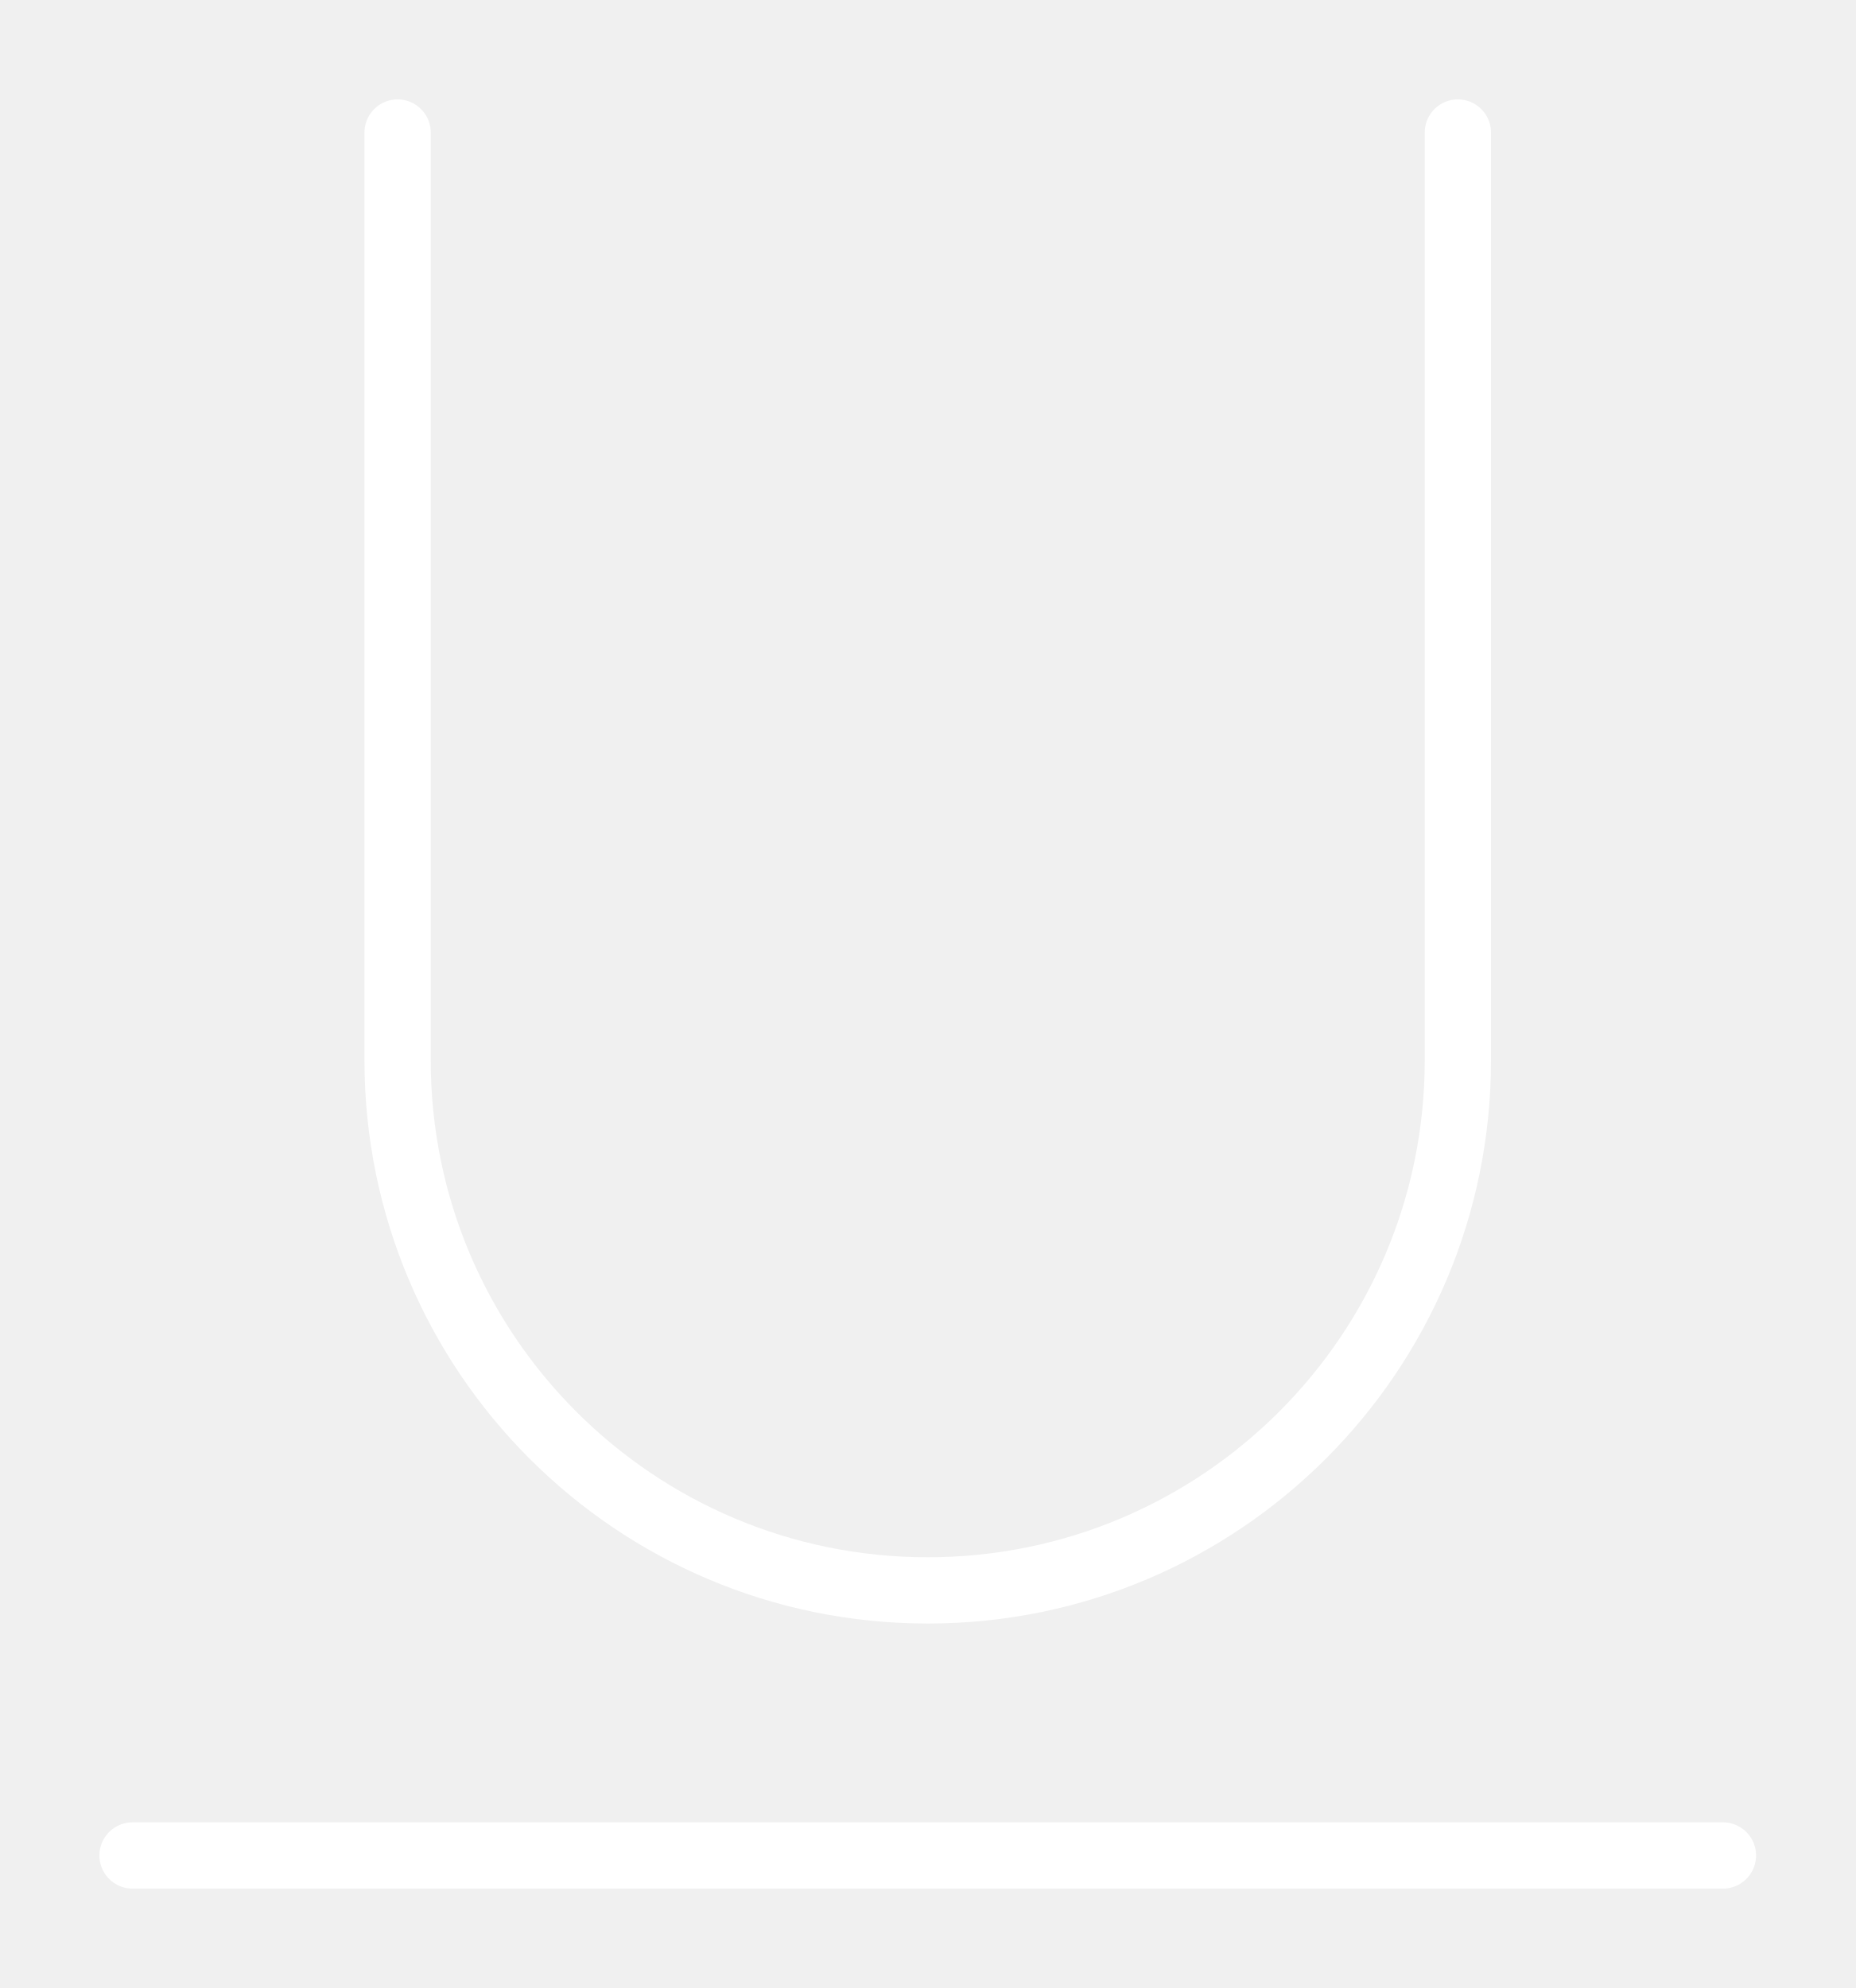
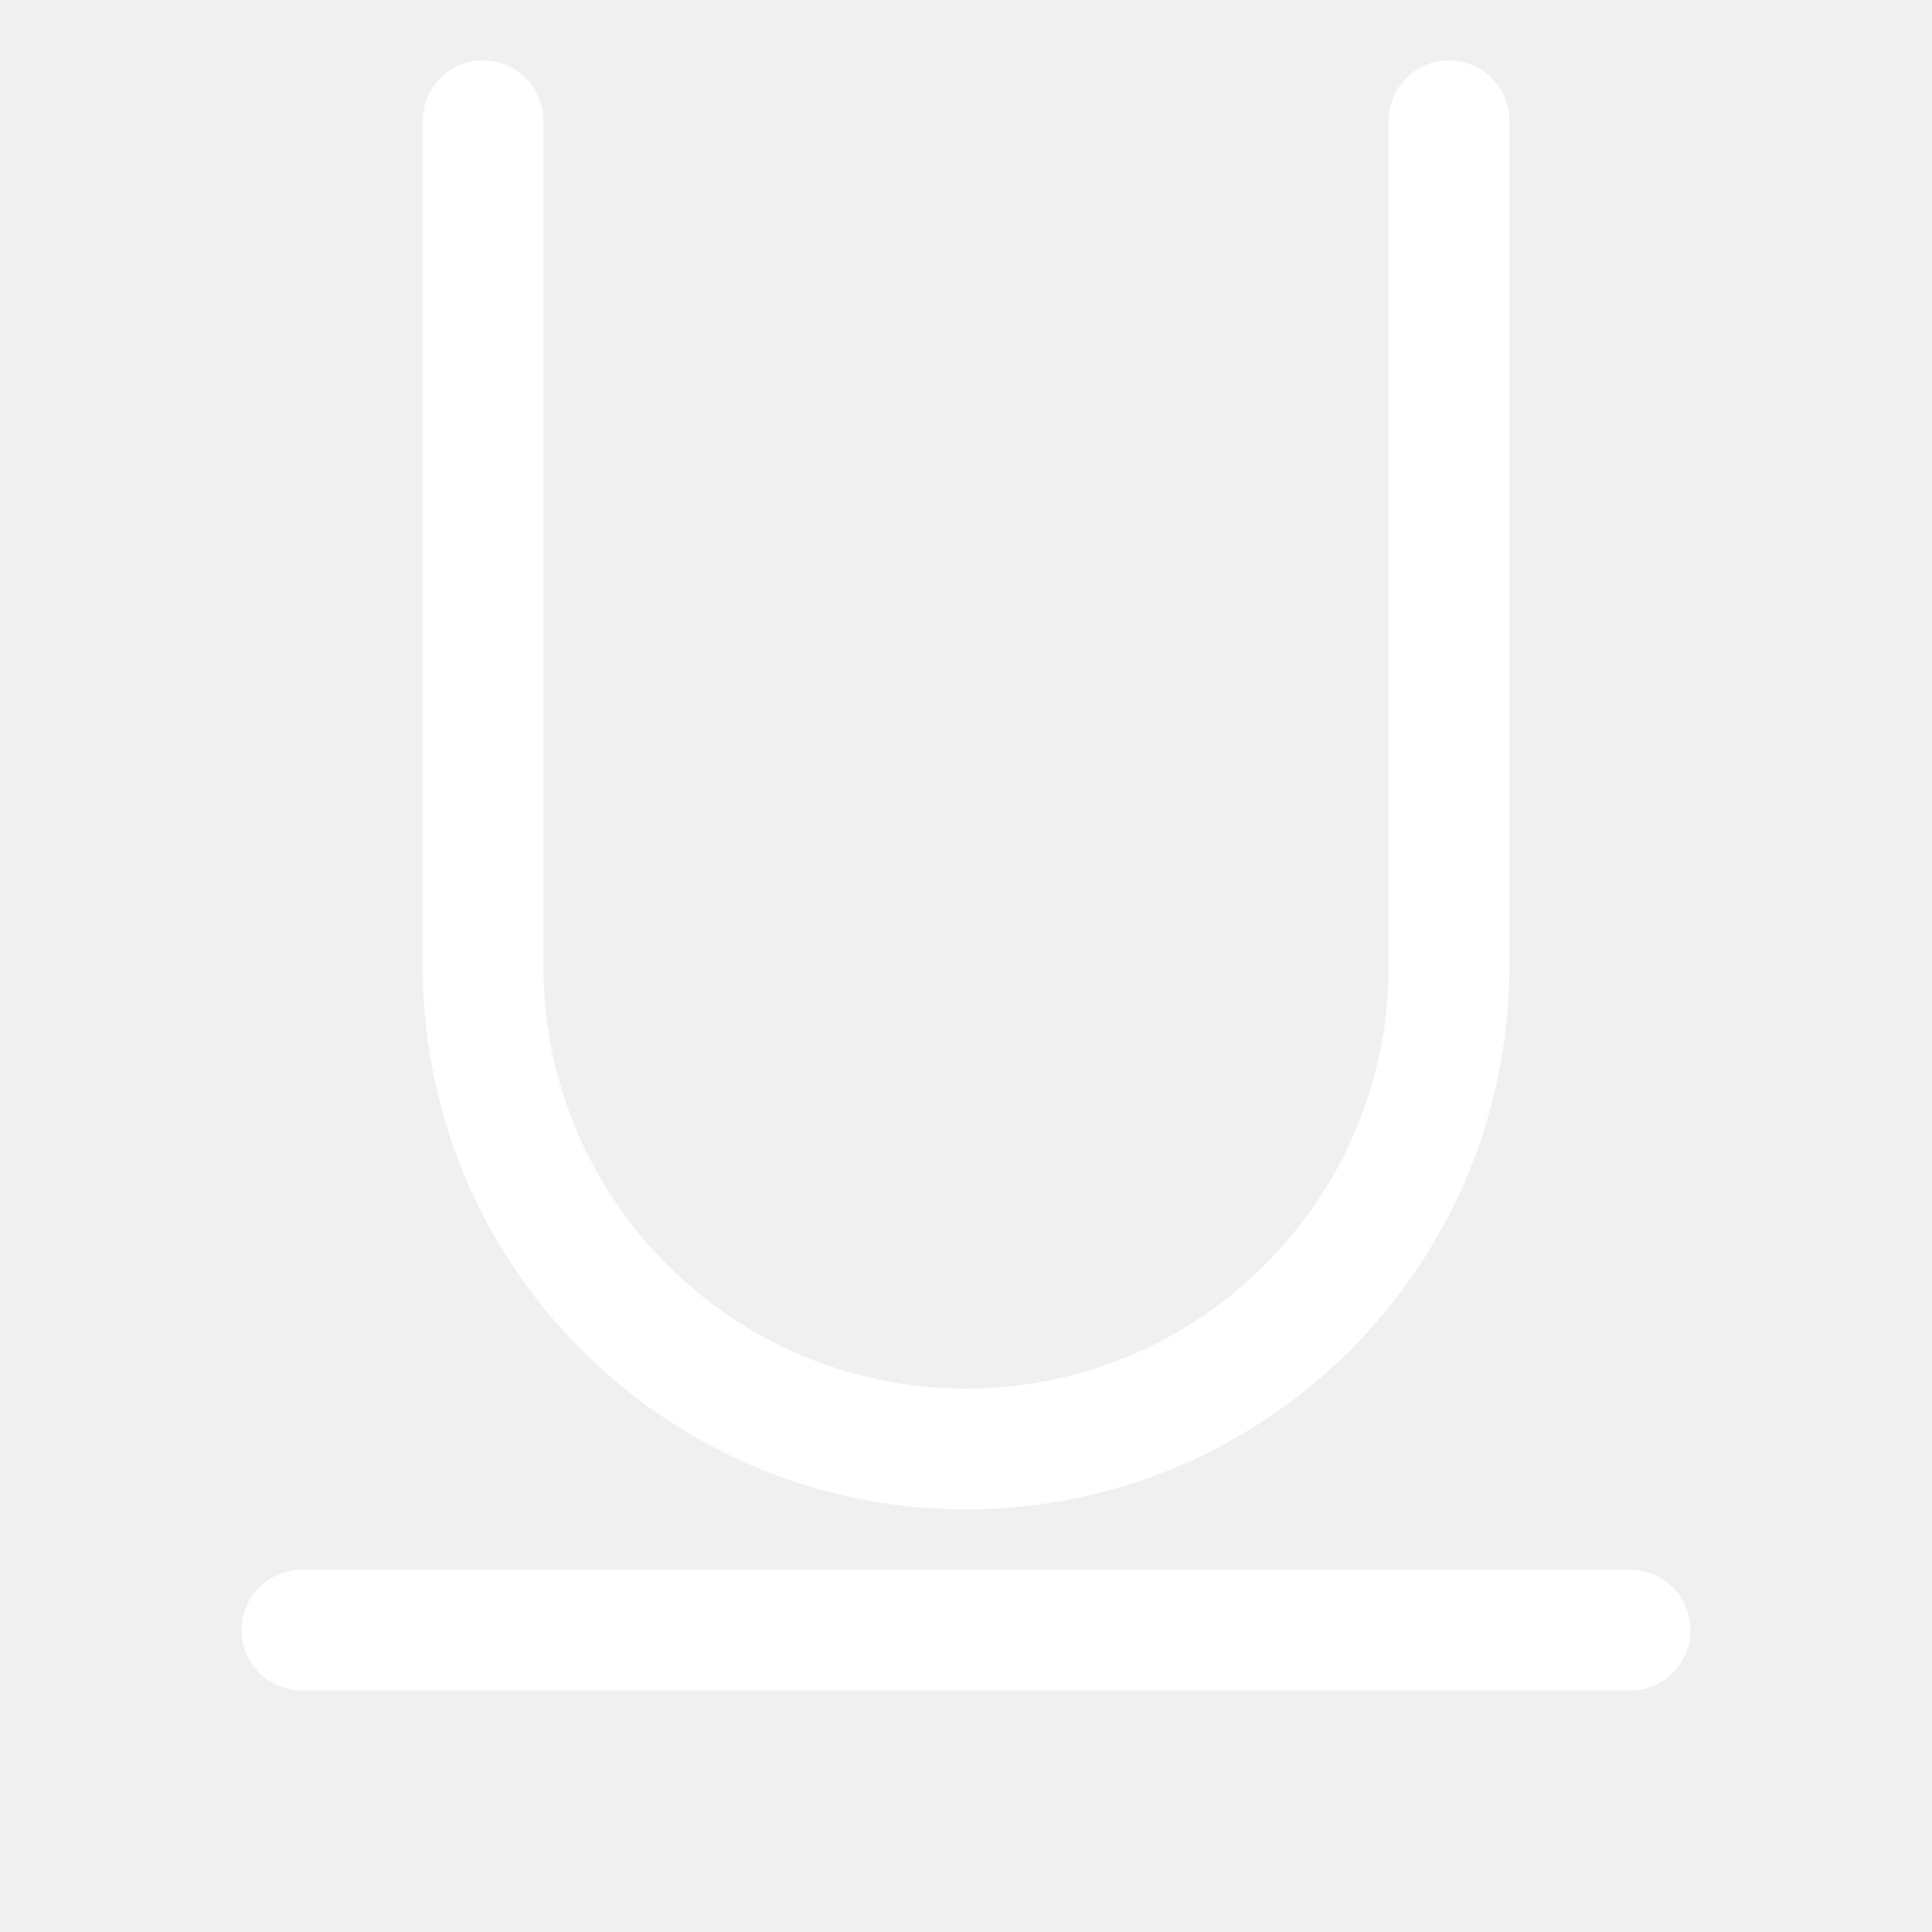
- <svg xmlns="http://www.w3.org/2000/svg" width="14" height="15" viewBox="0 0 14 15" fill="none">
-   <path d="M1 14H13" stroke="white" stroke-width="0.5" stroke-linecap="round" />
-   <path d="M11 1L11 8C11 10.209 9.209 12 7 12V12V12C4.791 12 3 10.209 3 8L3 1" stroke="white" stroke-width="0.5" stroke-linecap="round" />
+ <svg xmlns="http://www.w3.org/2000/svg" width="16" height="16" viewBox="0 0 16 16" fill="none">
+   <rect x="2" y="13" width="12" height="1" rx="0.5" fill="white" />
+   <path d="M12 1L12 8C12 10.209 10.209 12 8 12V12V12C5.791 12 4 10.209 4 8L4 1" stroke="white" stroke-linecap="round" />
</svg>
